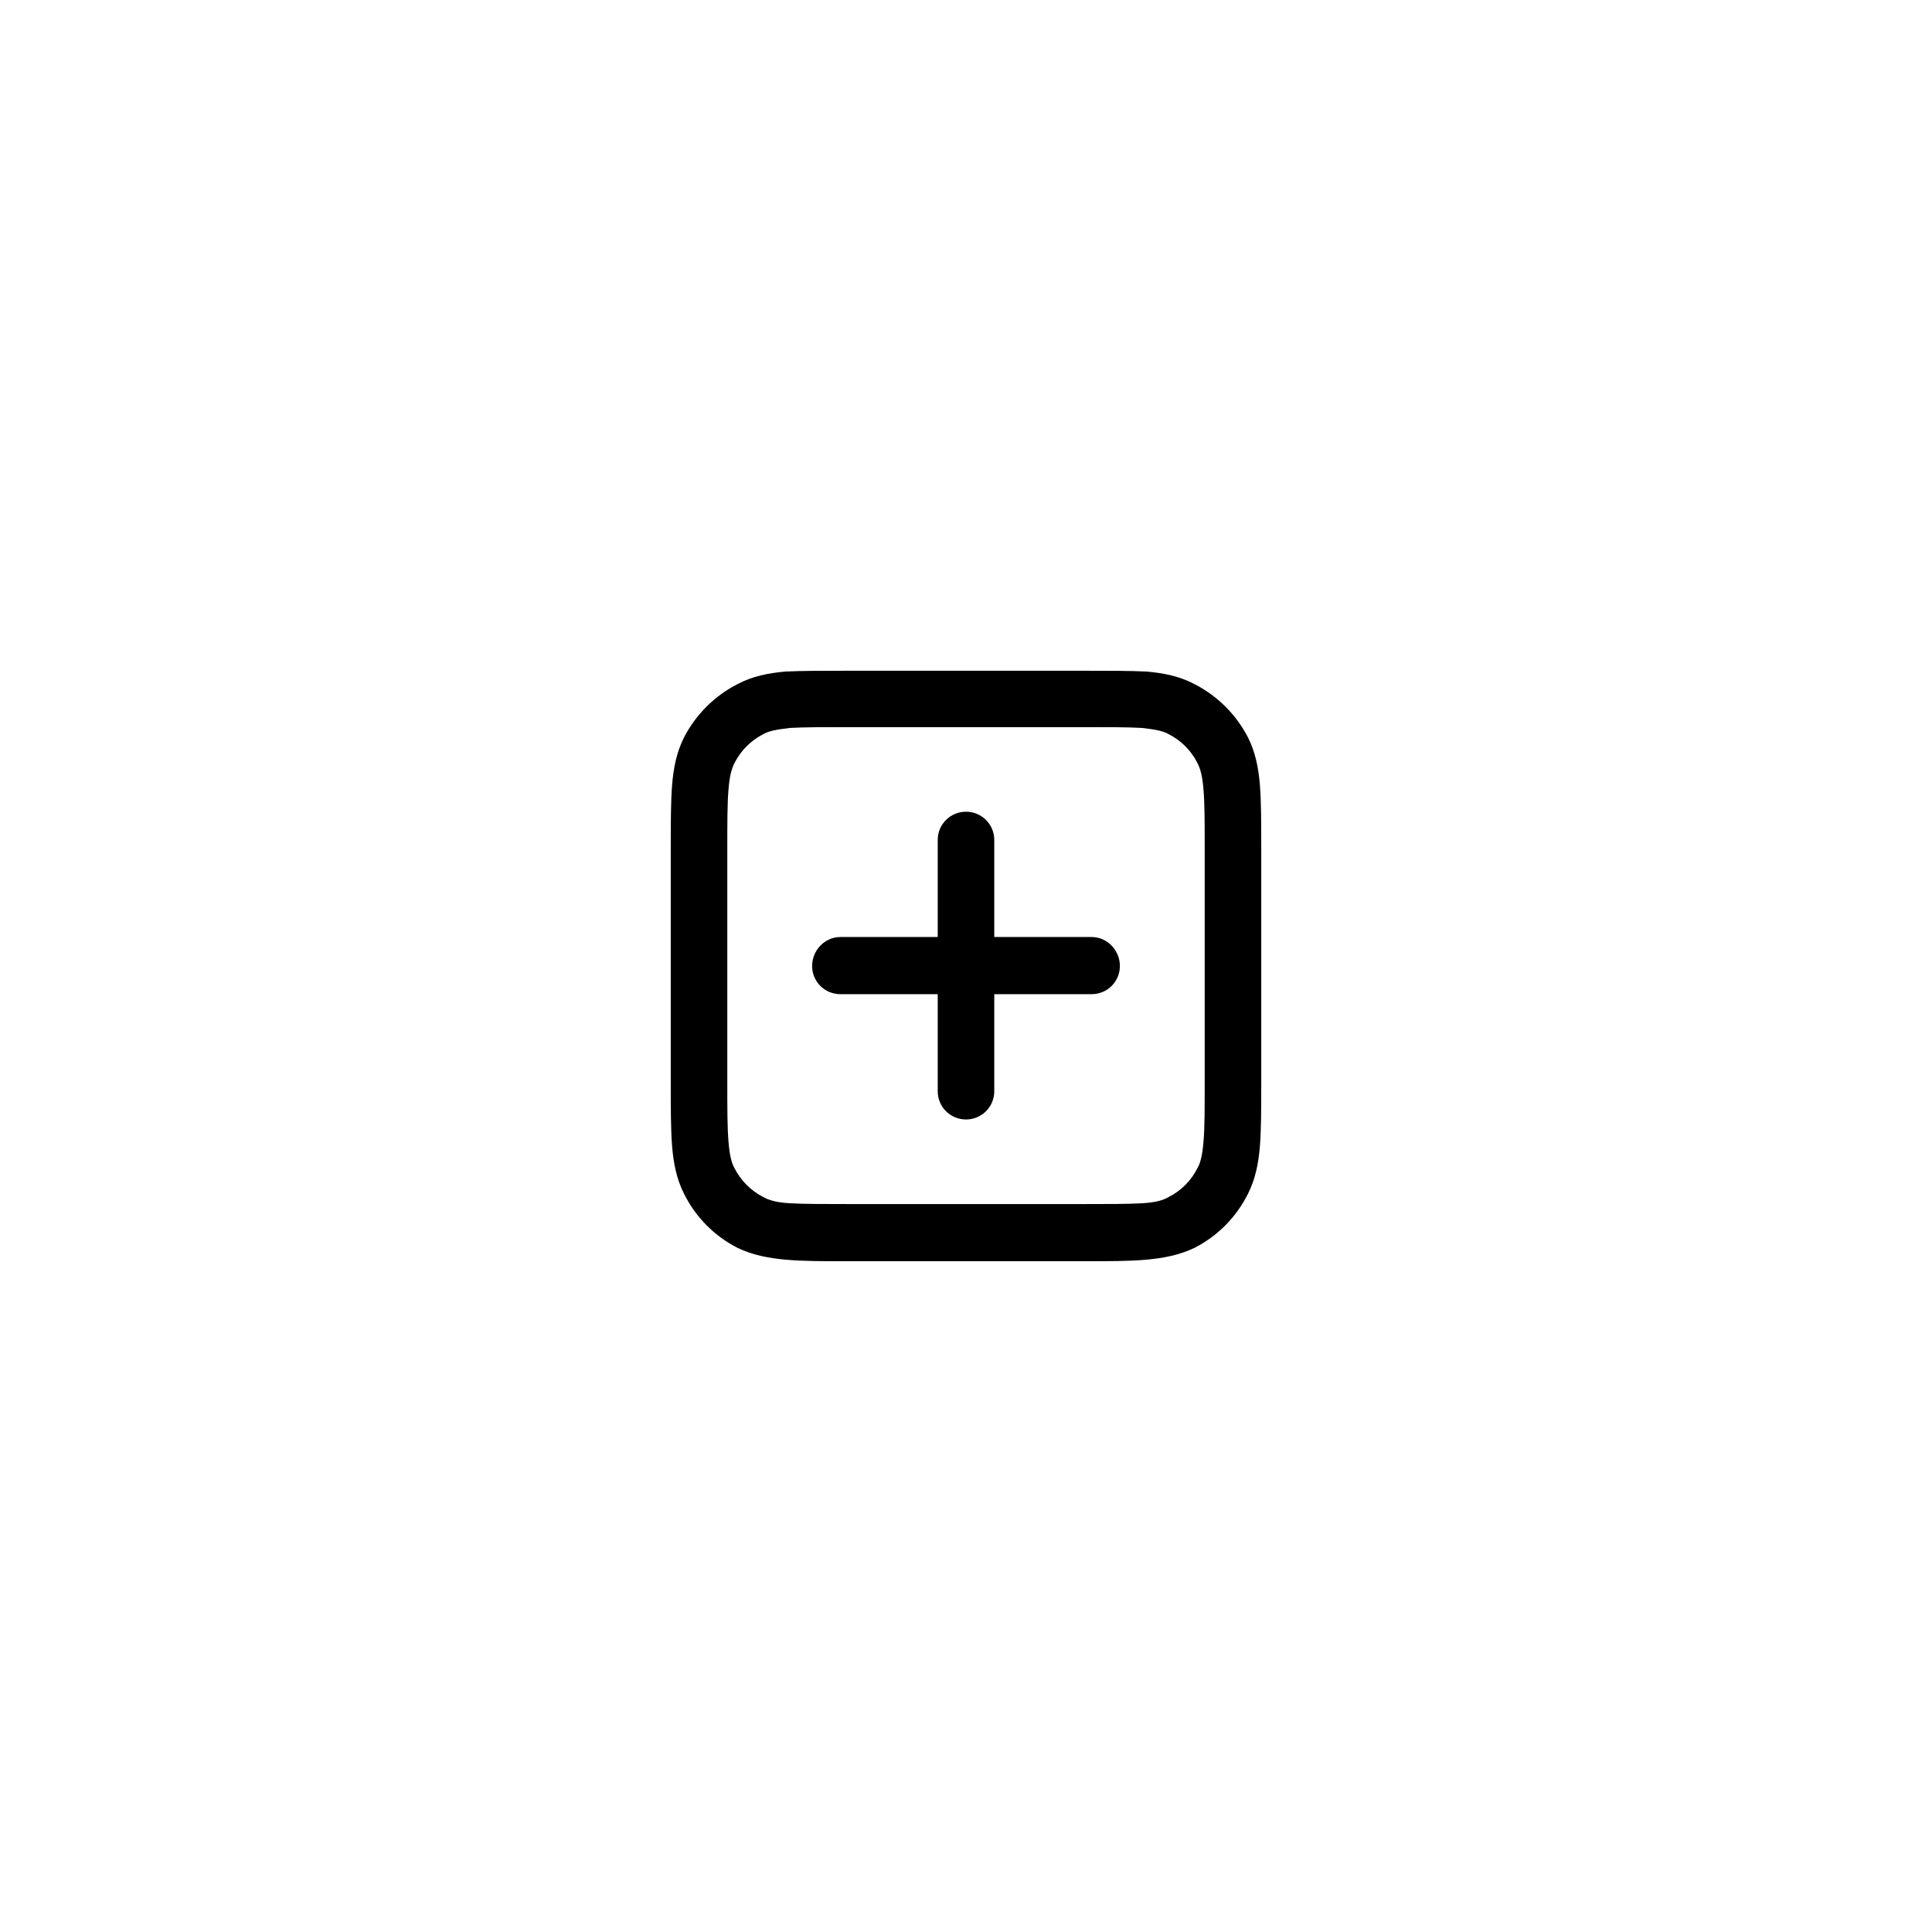
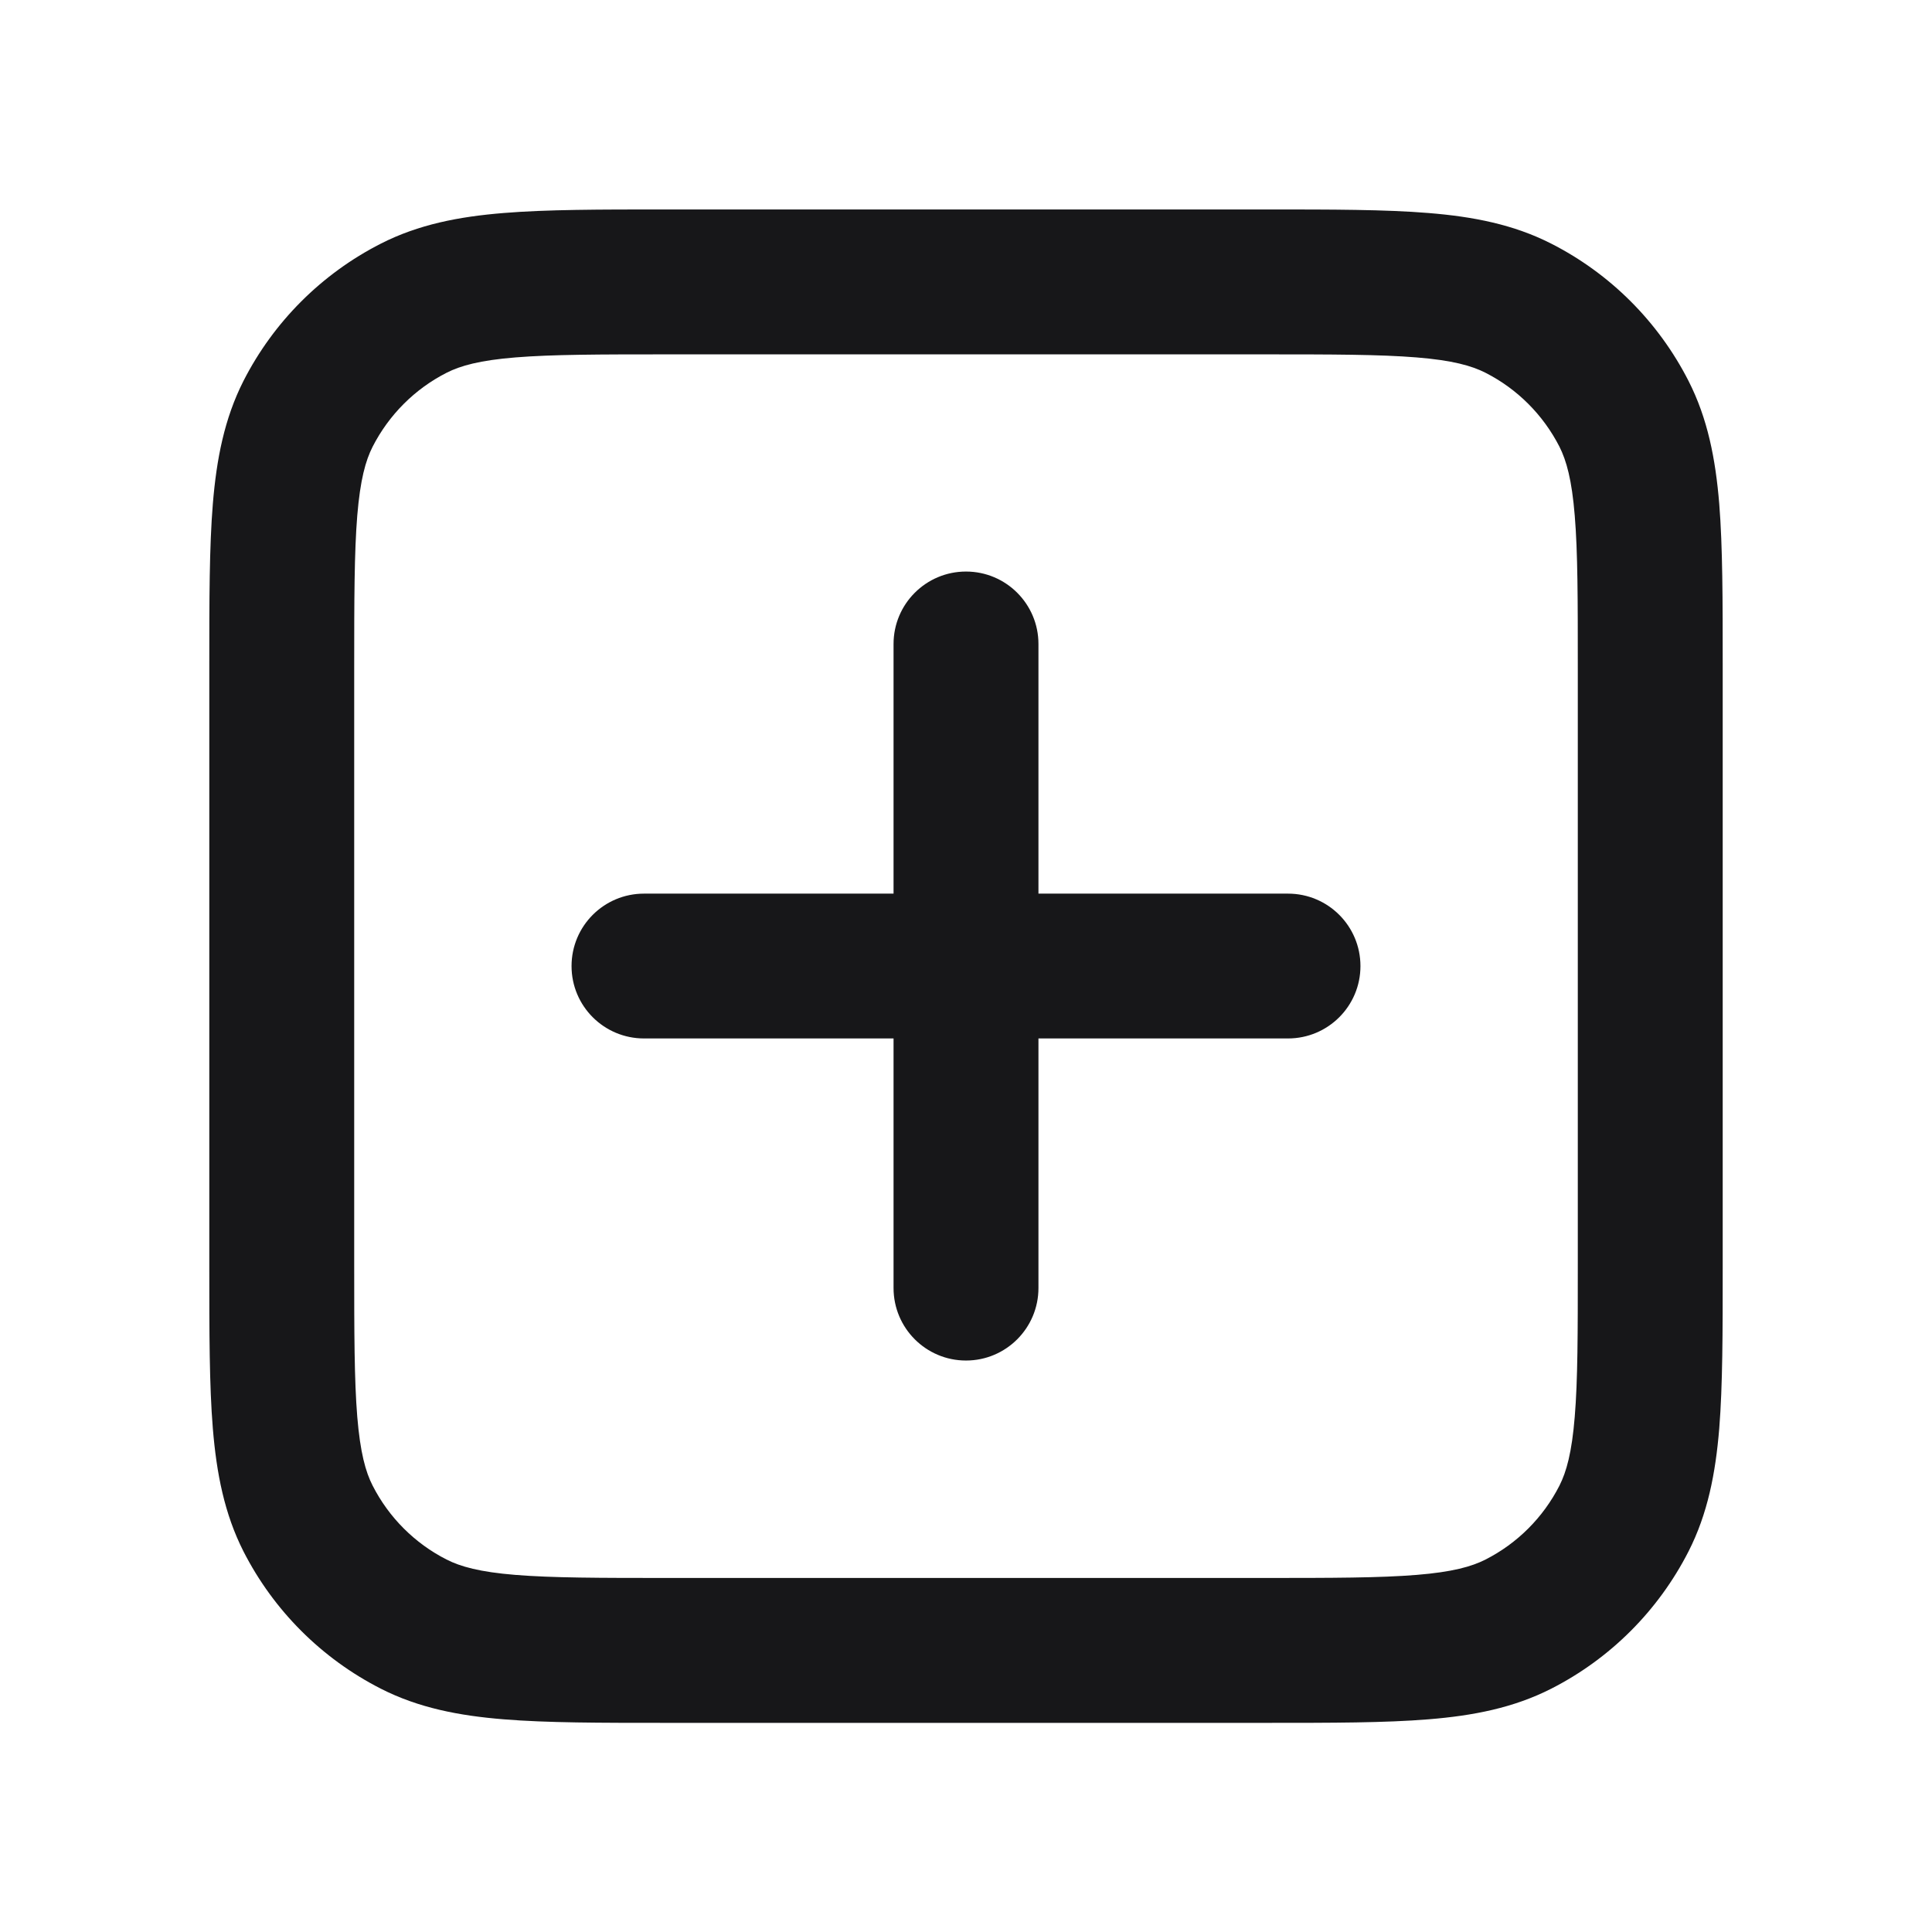
<svg xmlns="http://www.w3.org/2000/svg" width="24" height="24" viewBox="0 0 24 24" fill="none">
-   <g transform="scale(0.972834) translate(-82.3239 -2001.175)">
-     <path d="M95.02 2011.9C95.02 2011.7 94.858 2011.54 94.659 2011.54C94.46 2011.54 94.298 2011.7 94.298 2011.9V2013.14H93.055C92.855 2013.14 92.694 2013.31 92.694 2013.51C92.694 2013.71 92.855 2013.87 93.055 2013.87H94.298V2015.11C94.298 2015.31 94.46 2015.47 94.659 2015.47C94.858 2015.47 95.02 2015.31 95.02 2015.11V2013.87H96.263C96.463 2013.87 96.624 2013.71 96.624 2013.51C96.624 2013.31 96.463 2013.14 96.263 2013.14H95.02V2011.9Z" fill="currentColor" />
-     <path d="M93.16 2009.74C92.836 2009.74 92.571 2009.74 92.355 2009.75C92.132 2009.77 91.931 2009.81 91.743 2009.91C91.448 2010.06 91.209 2010.3 91.059 2010.59C90.963 2010.78 90.924 2010.98 90.906 2011.2C90.889 2011.42 90.889 2011.68 90.889 2012.01V2015.01C90.889 2015.33 90.889 2015.59 90.906 2015.81C90.924 2016.03 90.963 2016.23 91.059 2016.42C91.209 2016.72 91.448 2016.96 91.743 2017.11C91.931 2017.2 92.132 2017.24 92.355 2017.26C92.571 2017.28 92.836 2017.28 93.16 2017.28H96.158C96.482 2017.28 96.747 2017.28 96.963 2017.26C97.186 2017.24 97.387 2017.2 97.575 2017.11C97.87 2016.96 98.109 2016.72 98.259 2016.42C98.355 2016.23 98.394 2016.03 98.412 2015.81C98.429 2015.59 98.429 2015.33 98.429 2015.01V2012.01C98.429 2011.68 98.429 2011.42 98.412 2011.2C98.394 2010.98 98.355 2010.78 98.259 2010.59C98.109 2010.3 97.87 2010.06 97.575 2009.91C97.387 2009.81 97.186 2009.77 96.963 2009.75C96.747 2009.74 96.482 2009.74 96.158 2009.74H93.16ZM92.07 2010.55C92.14 2010.51 92.236 2010.49 92.414 2010.47C92.597 2010.46 92.832 2010.46 93.175 2010.46H96.143C96.486 2010.46 96.721 2010.46 96.904 2010.47C97.082 2010.49 97.178 2010.51 97.247 2010.55C97.406 2010.63 97.535 2010.76 97.615 2010.92C97.651 2010.99 97.677 2011.08 97.692 2011.26C97.707 2011.44 97.707 2011.68 97.707 2012.02V2014.99C97.707 2015.33 97.707 2015.57 97.692 2015.75C97.677 2015.93 97.651 2016.03 97.615 2016.09C97.535 2016.25 97.406 2016.38 97.247 2016.46C97.178 2016.5 97.082 2016.53 96.904 2016.54C96.721 2016.55 96.486 2016.55 96.143 2016.55H93.175C92.832 2016.55 92.597 2016.55 92.414 2016.54C92.236 2016.53 92.14 2016.5 92.07 2016.46C91.912 2016.38 91.783 2016.25 91.702 2016.09C91.667 2016.03 91.64 2015.93 91.626 2015.75C91.611 2015.57 91.611 2015.33 91.611 2014.99V2012.02C91.611 2011.68 91.611 2011.44 91.626 2011.26C91.64 2011.08 91.667 2010.99 91.702 2010.92C91.783 2010.76 91.912 2010.63 92.07 2010.55Z" fill="currentColor" fill-rule="evenodd" clip-rule="evenodd" />
-   </g>
+   <path d="M12.9 8C12.9 7.503 12.497 7.1 12 7.1C11.503 7.1 11.1 7.503 11.1 8V11.101H8C7.503 11.101 7.1 11.503 7.1 12.001C7.1 12.498 7.503 12.9 8 12.9H11.1V16C11.1 16.498 11.503 16.901 12 16.901C12.497 16.901 12.9 16.498 12.9 16V12.9H16C16.497 12.9 16.9 12.498 16.9 12.001C16.9 11.503 16.497 11.101 16 11.101H12.9V8Z" fill="#171719" />
+   <path fill-rule="evenodd" clip-rule="evenodd" d="M8.263 2.602C7.455 2.602 6.794 2.602 6.257 2.646C5.701 2.691 5.199 2.788 4.73 3.027C3.996 3.401 3.399 3.998 3.025 4.731C2.787 5.2 2.69 5.702 2.644 6.258C2.6 6.795 2.6 7.456 2.6 8.264V15.74C2.6 16.548 2.6 17.209 2.644 17.746C2.69 18.302 2.787 18.804 3.025 19.273C3.399 20.006 3.996 20.603 4.73 20.977C5.199 21.216 5.701 21.313 6.257 21.358C6.794 21.402 7.455 21.402 8.263 21.402H15.738C16.546 21.402 17.207 21.402 17.744 21.358C18.3 21.313 18.802 21.216 19.271 20.977C20.005 20.603 20.601 20.006 20.975 19.273C21.214 18.804 21.311 18.302 21.357 17.746C21.4 17.209 21.4 16.548 21.4 15.74V8.264C21.4 7.456 21.4 6.795 21.357 6.258C21.311 5.702 21.214 5.2 20.975 4.731C20.601 3.998 20.005 3.401 19.271 3.027C18.802 2.788 18.3 2.691 17.744 2.646C17.207 2.602 16.546 2.602 15.738 2.602H8.263ZM5.547 4.631C5.72 4.543 5.959 4.476 6.403 4.44C6.858 4.403 7.445 4.402 8.3 4.402H15.7C16.555 4.402 17.142 4.403 17.597 4.44C18.042 4.476 18.281 4.543 18.454 4.631C18.849 4.832 19.17 5.154 19.372 5.549C19.459 5.722 19.526 5.96 19.562 6.405C19.6 6.86 19.6 7.447 19.6 8.302V15.702C19.6 16.557 19.6 17.144 19.562 17.599C19.526 18.044 19.459 18.283 19.372 18.455C19.17 18.851 18.849 19.172 18.454 19.373C18.281 19.461 18.042 19.528 17.597 19.564C17.142 19.601 16.555 19.602 15.7 19.602H8.3C7.445 19.602 6.858 19.601 6.403 19.564C5.959 19.528 5.72 19.461 5.547 19.373C5.152 19.172 4.831 18.851 4.629 18.455C4.541 18.283 4.475 18.044 4.438 17.599C4.401 17.144 4.4 16.557 4.4 15.702V8.302C4.4 7.447 4.401 6.86 4.438 6.405C4.475 5.96 4.541 5.722 4.629 5.549C4.831 5.154 5.152 4.832 5.547 4.631Z" fill="#171719" />
</svg>
